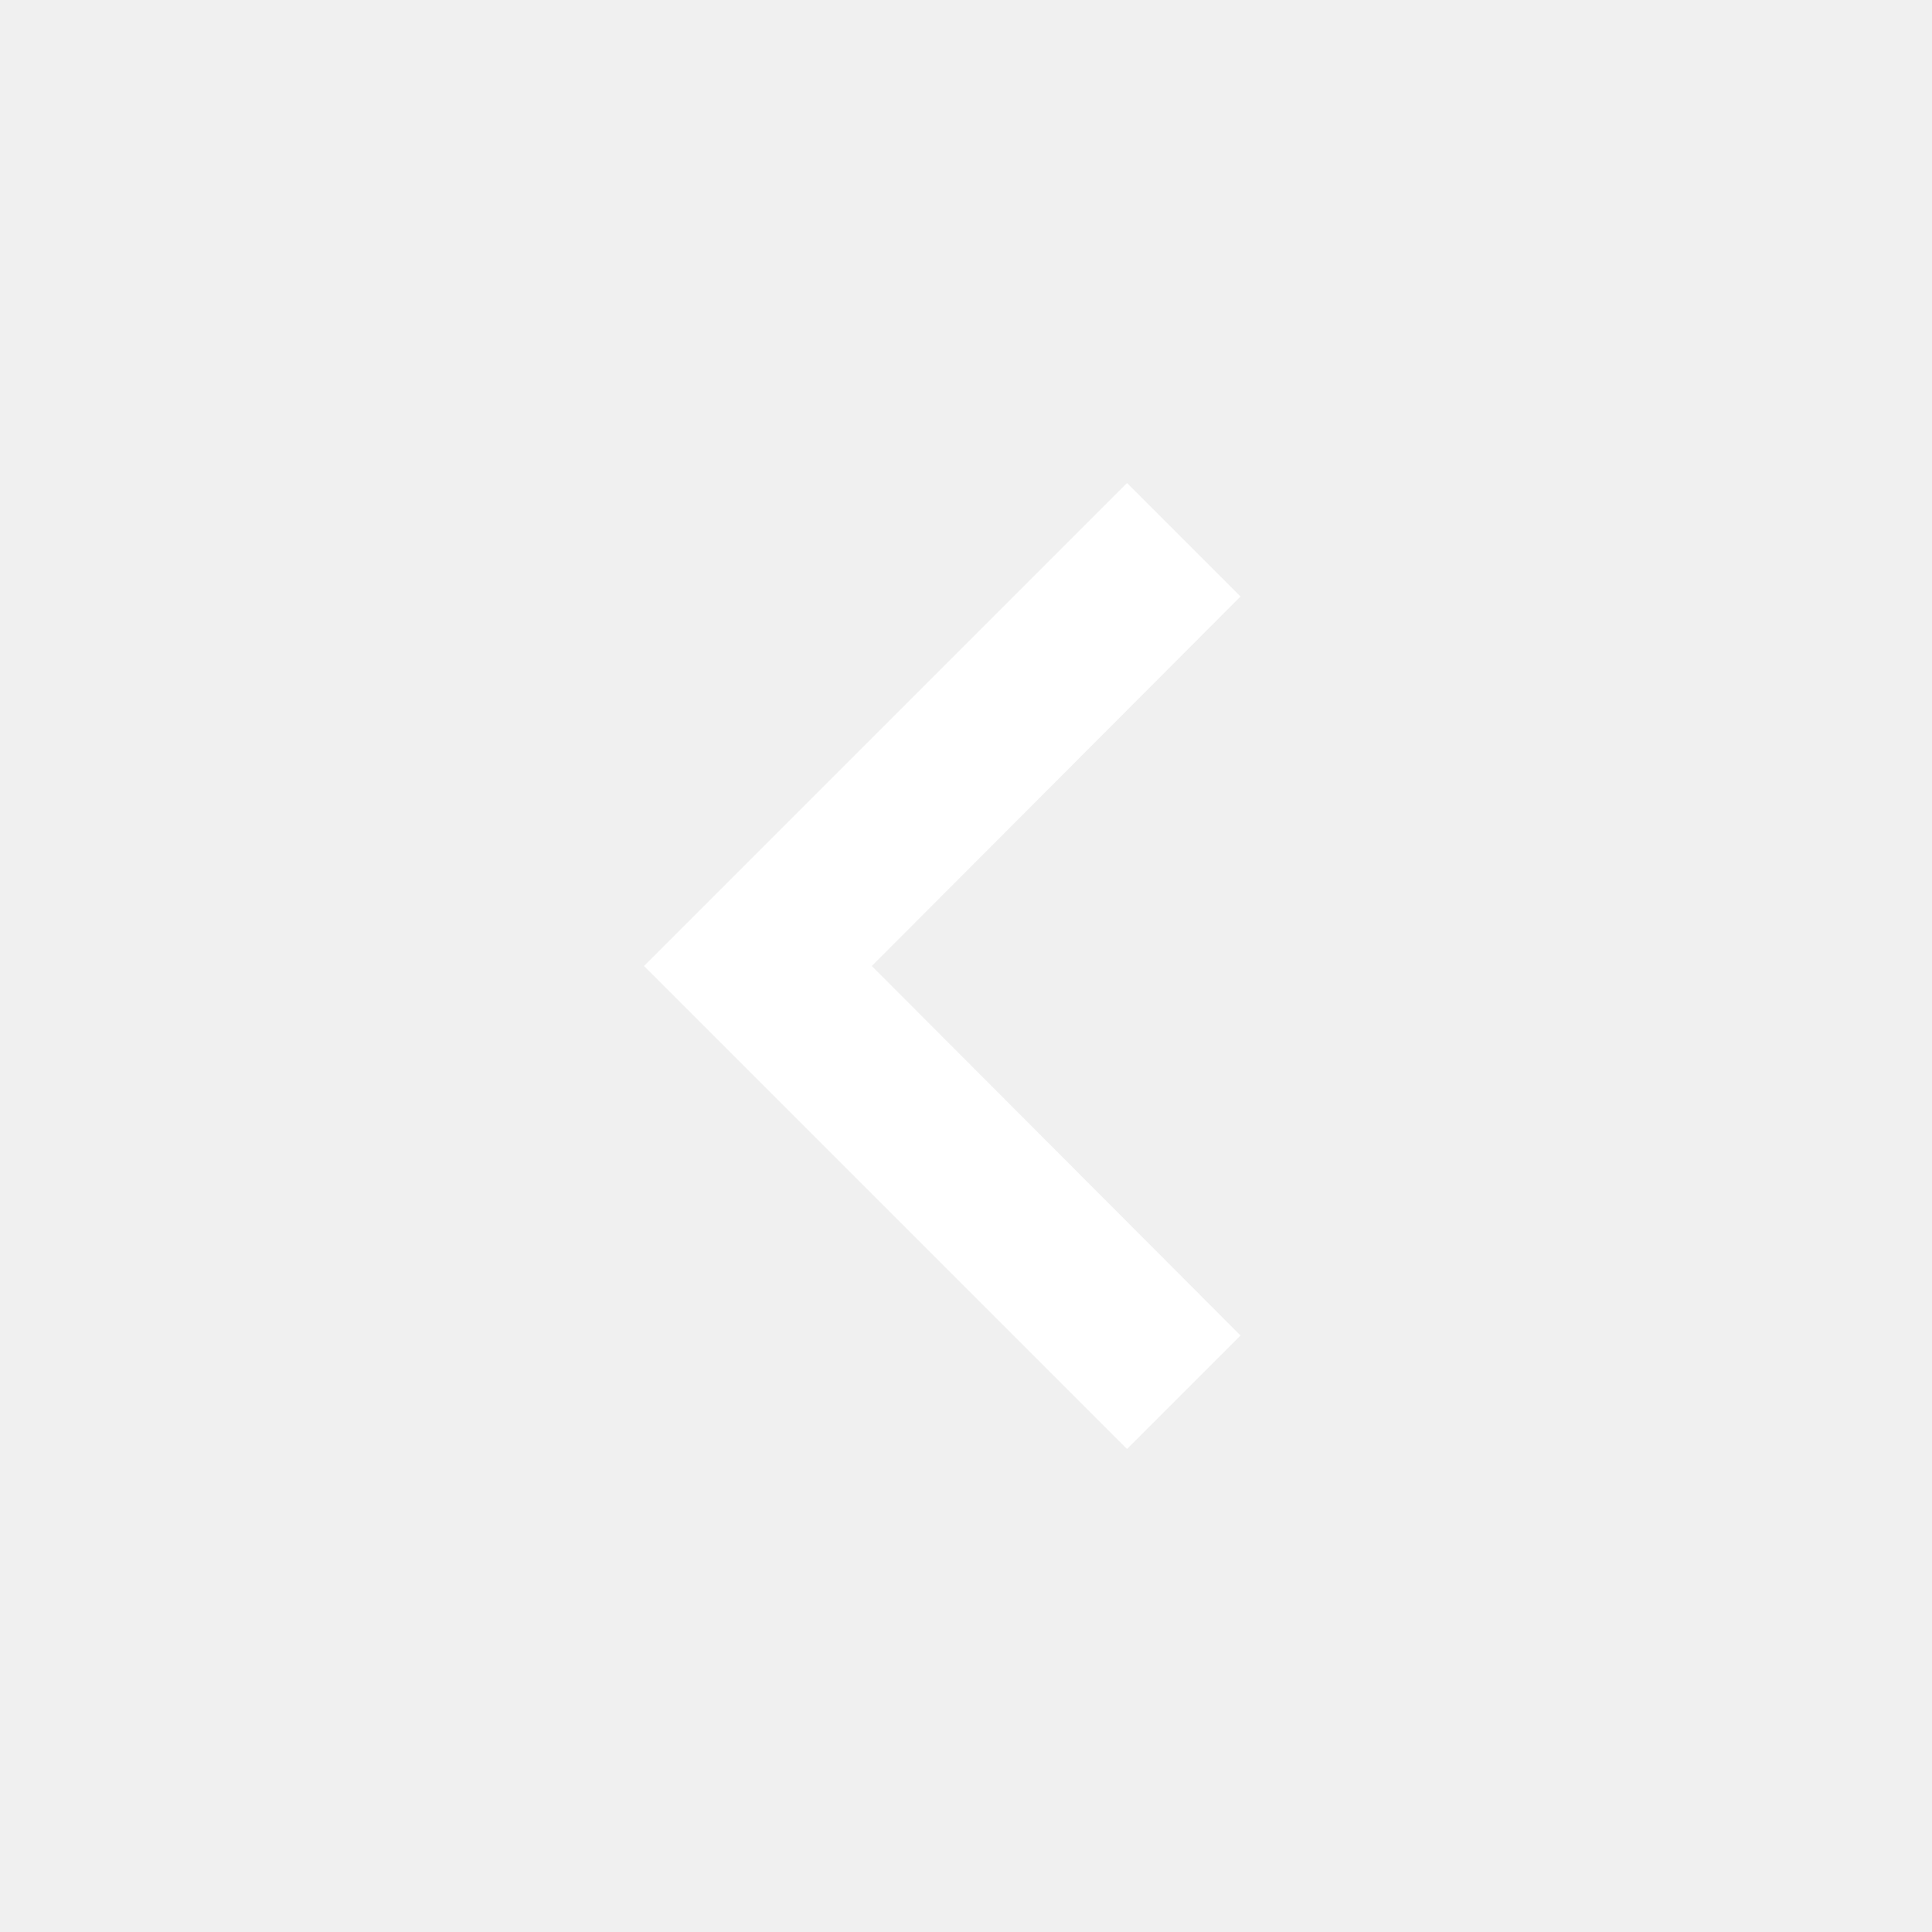
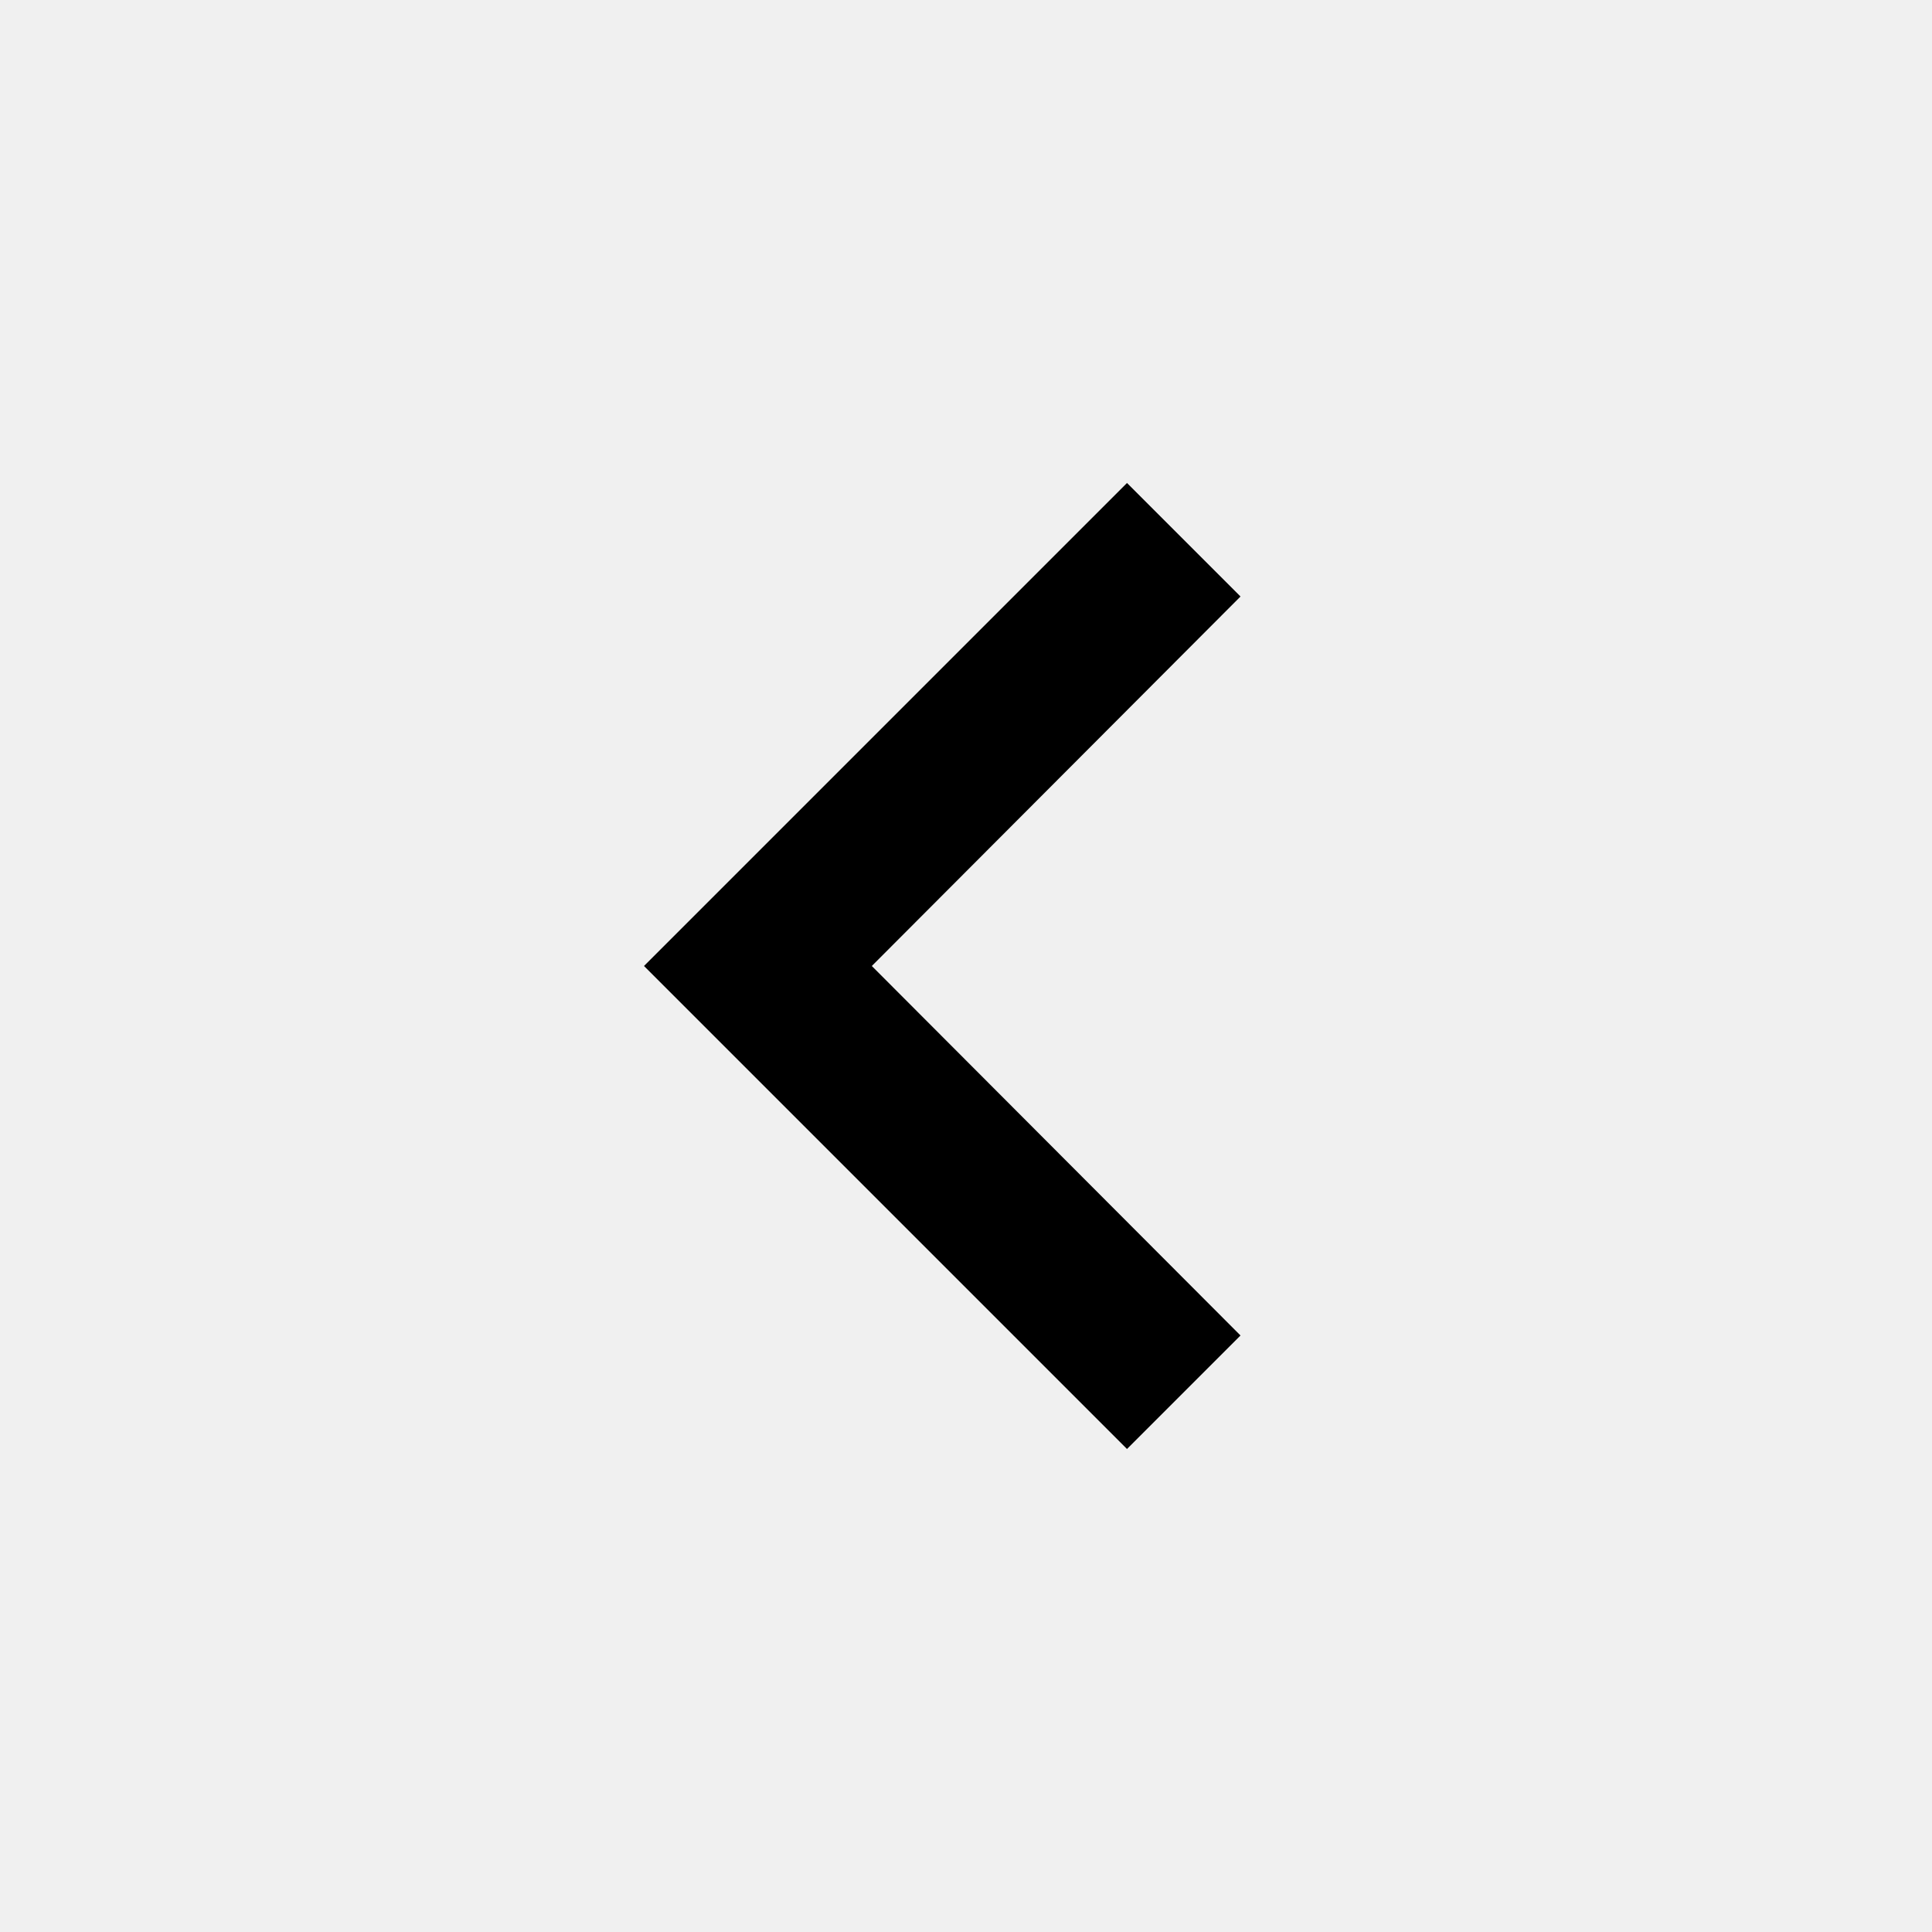
- <svg xmlns="http://www.w3.org/2000/svg" fill="#FFFFFF" height="24" viewBox="0 0 24 24" width="24">
+ <svg xmlns="http://www.w3.org/2000/svg" fill="currentColor" height="24" viewBox="0 0 24 24" width="24">
  <path d="M15.41 7.41L14 6l-6 6 6 6 1.41-1.41L10.83 12z" />
  <path d="M0 0h24v24H0z" fill="none" />
</svg>
